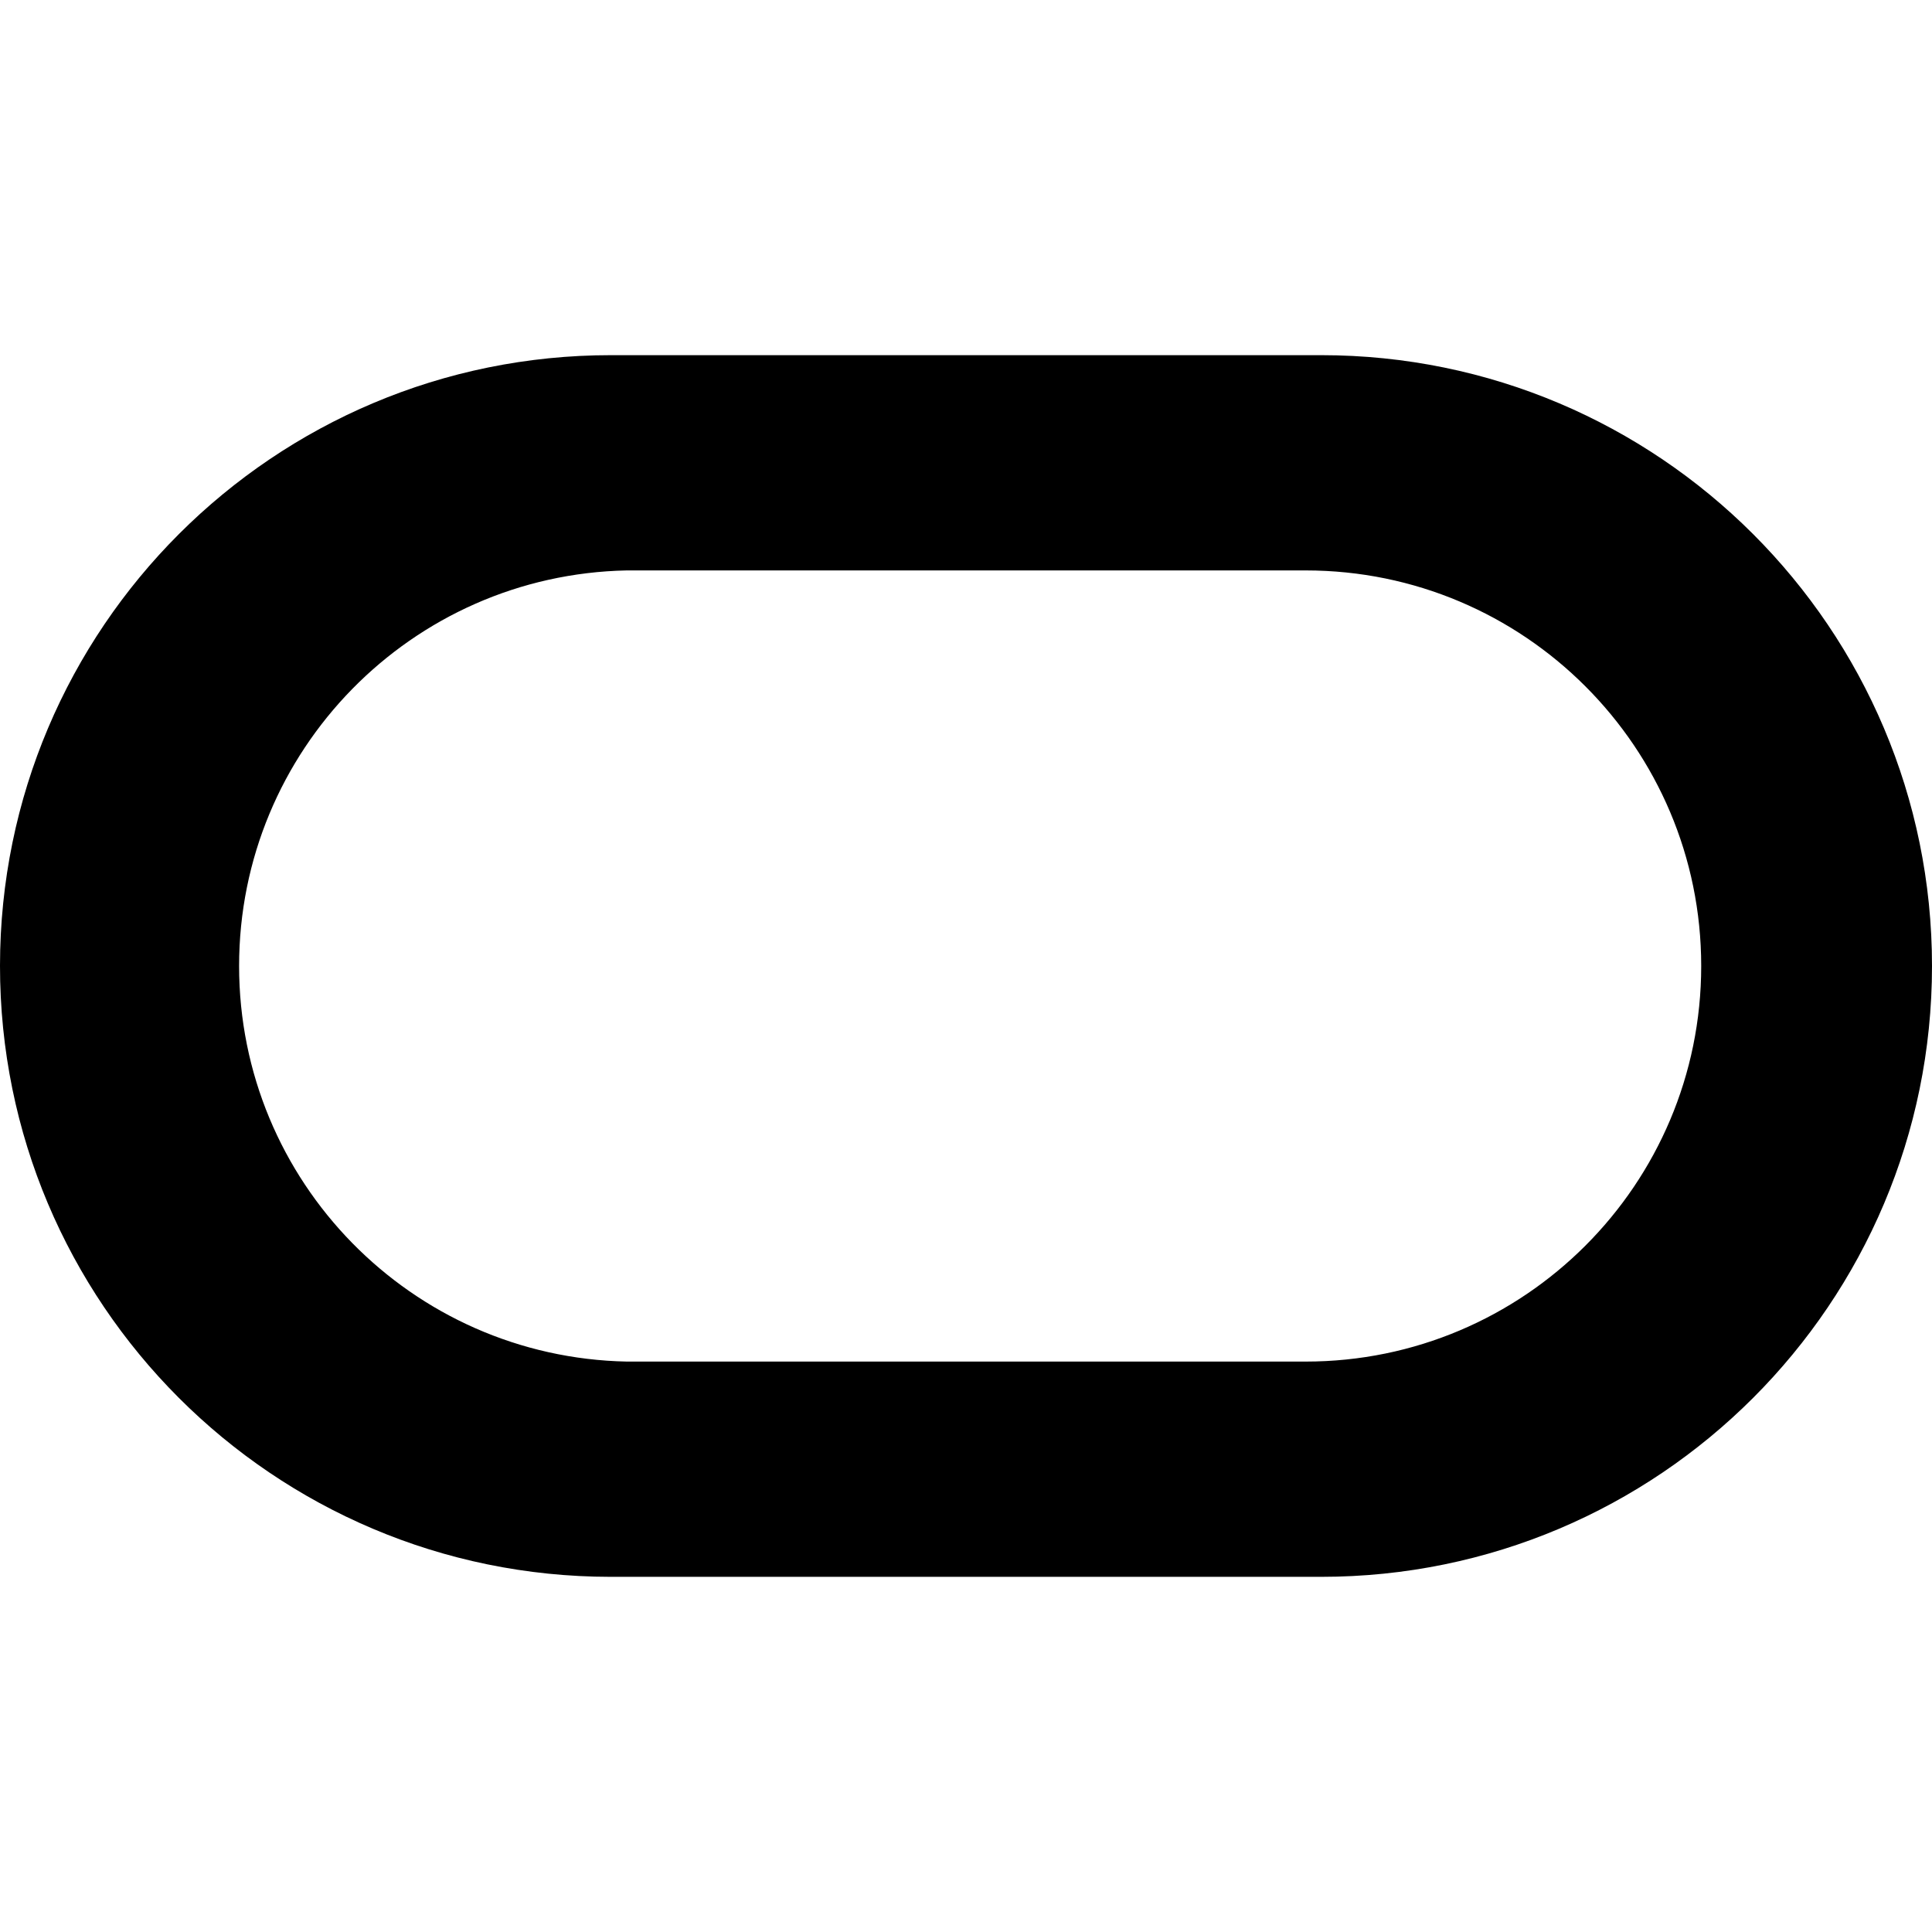
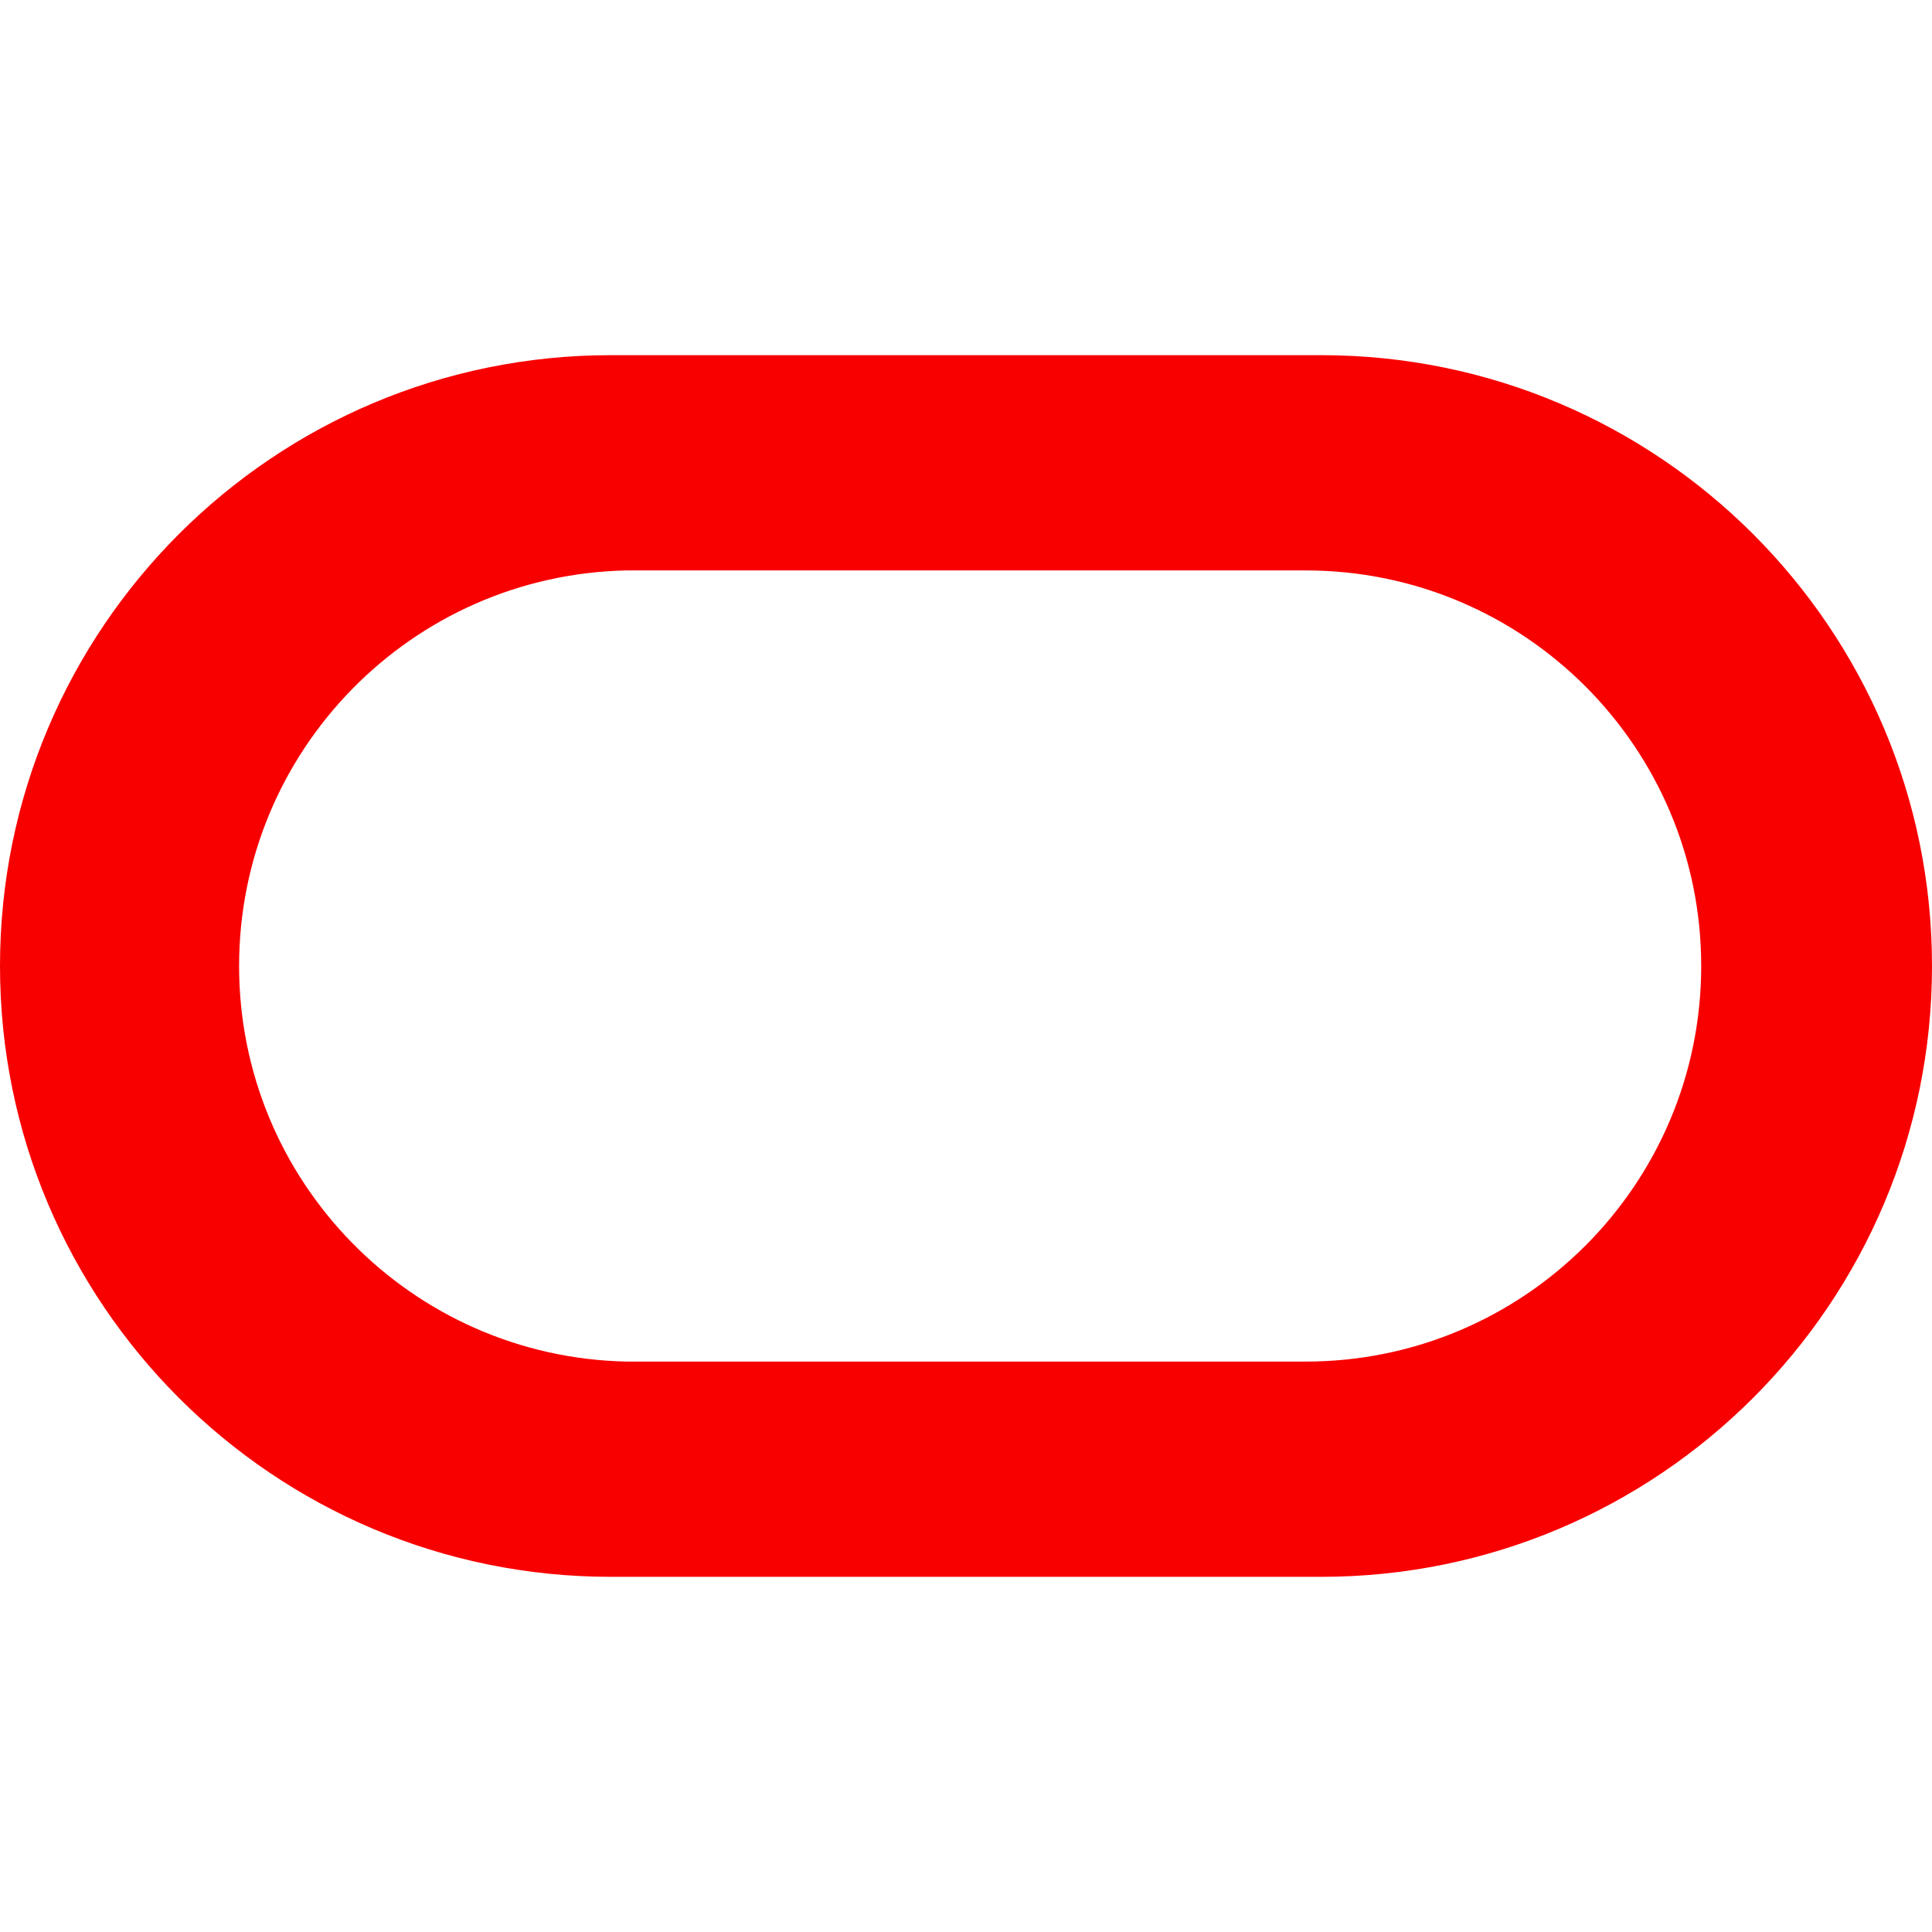
- <svg xmlns="http://www.w3.org/2000/svg" role="img" viewBox="0 0 24 24">
+ <svg xmlns="http://www.w3.org/2000/svg" role="img" fill="#F80000" viewBox="0 0 24 24">
  <path d="M16.412 4.412h-8.82a7.588 7.588 0 0 0-.008 15.176h8.828a7.588 7.588 0 0 0 0-15.176zm-.193 12.502H7.786a4.915 4.915 0 0 1 0-9.828h8.433a4.914 4.914 0 1 1 0 9.828z" />
</svg>
